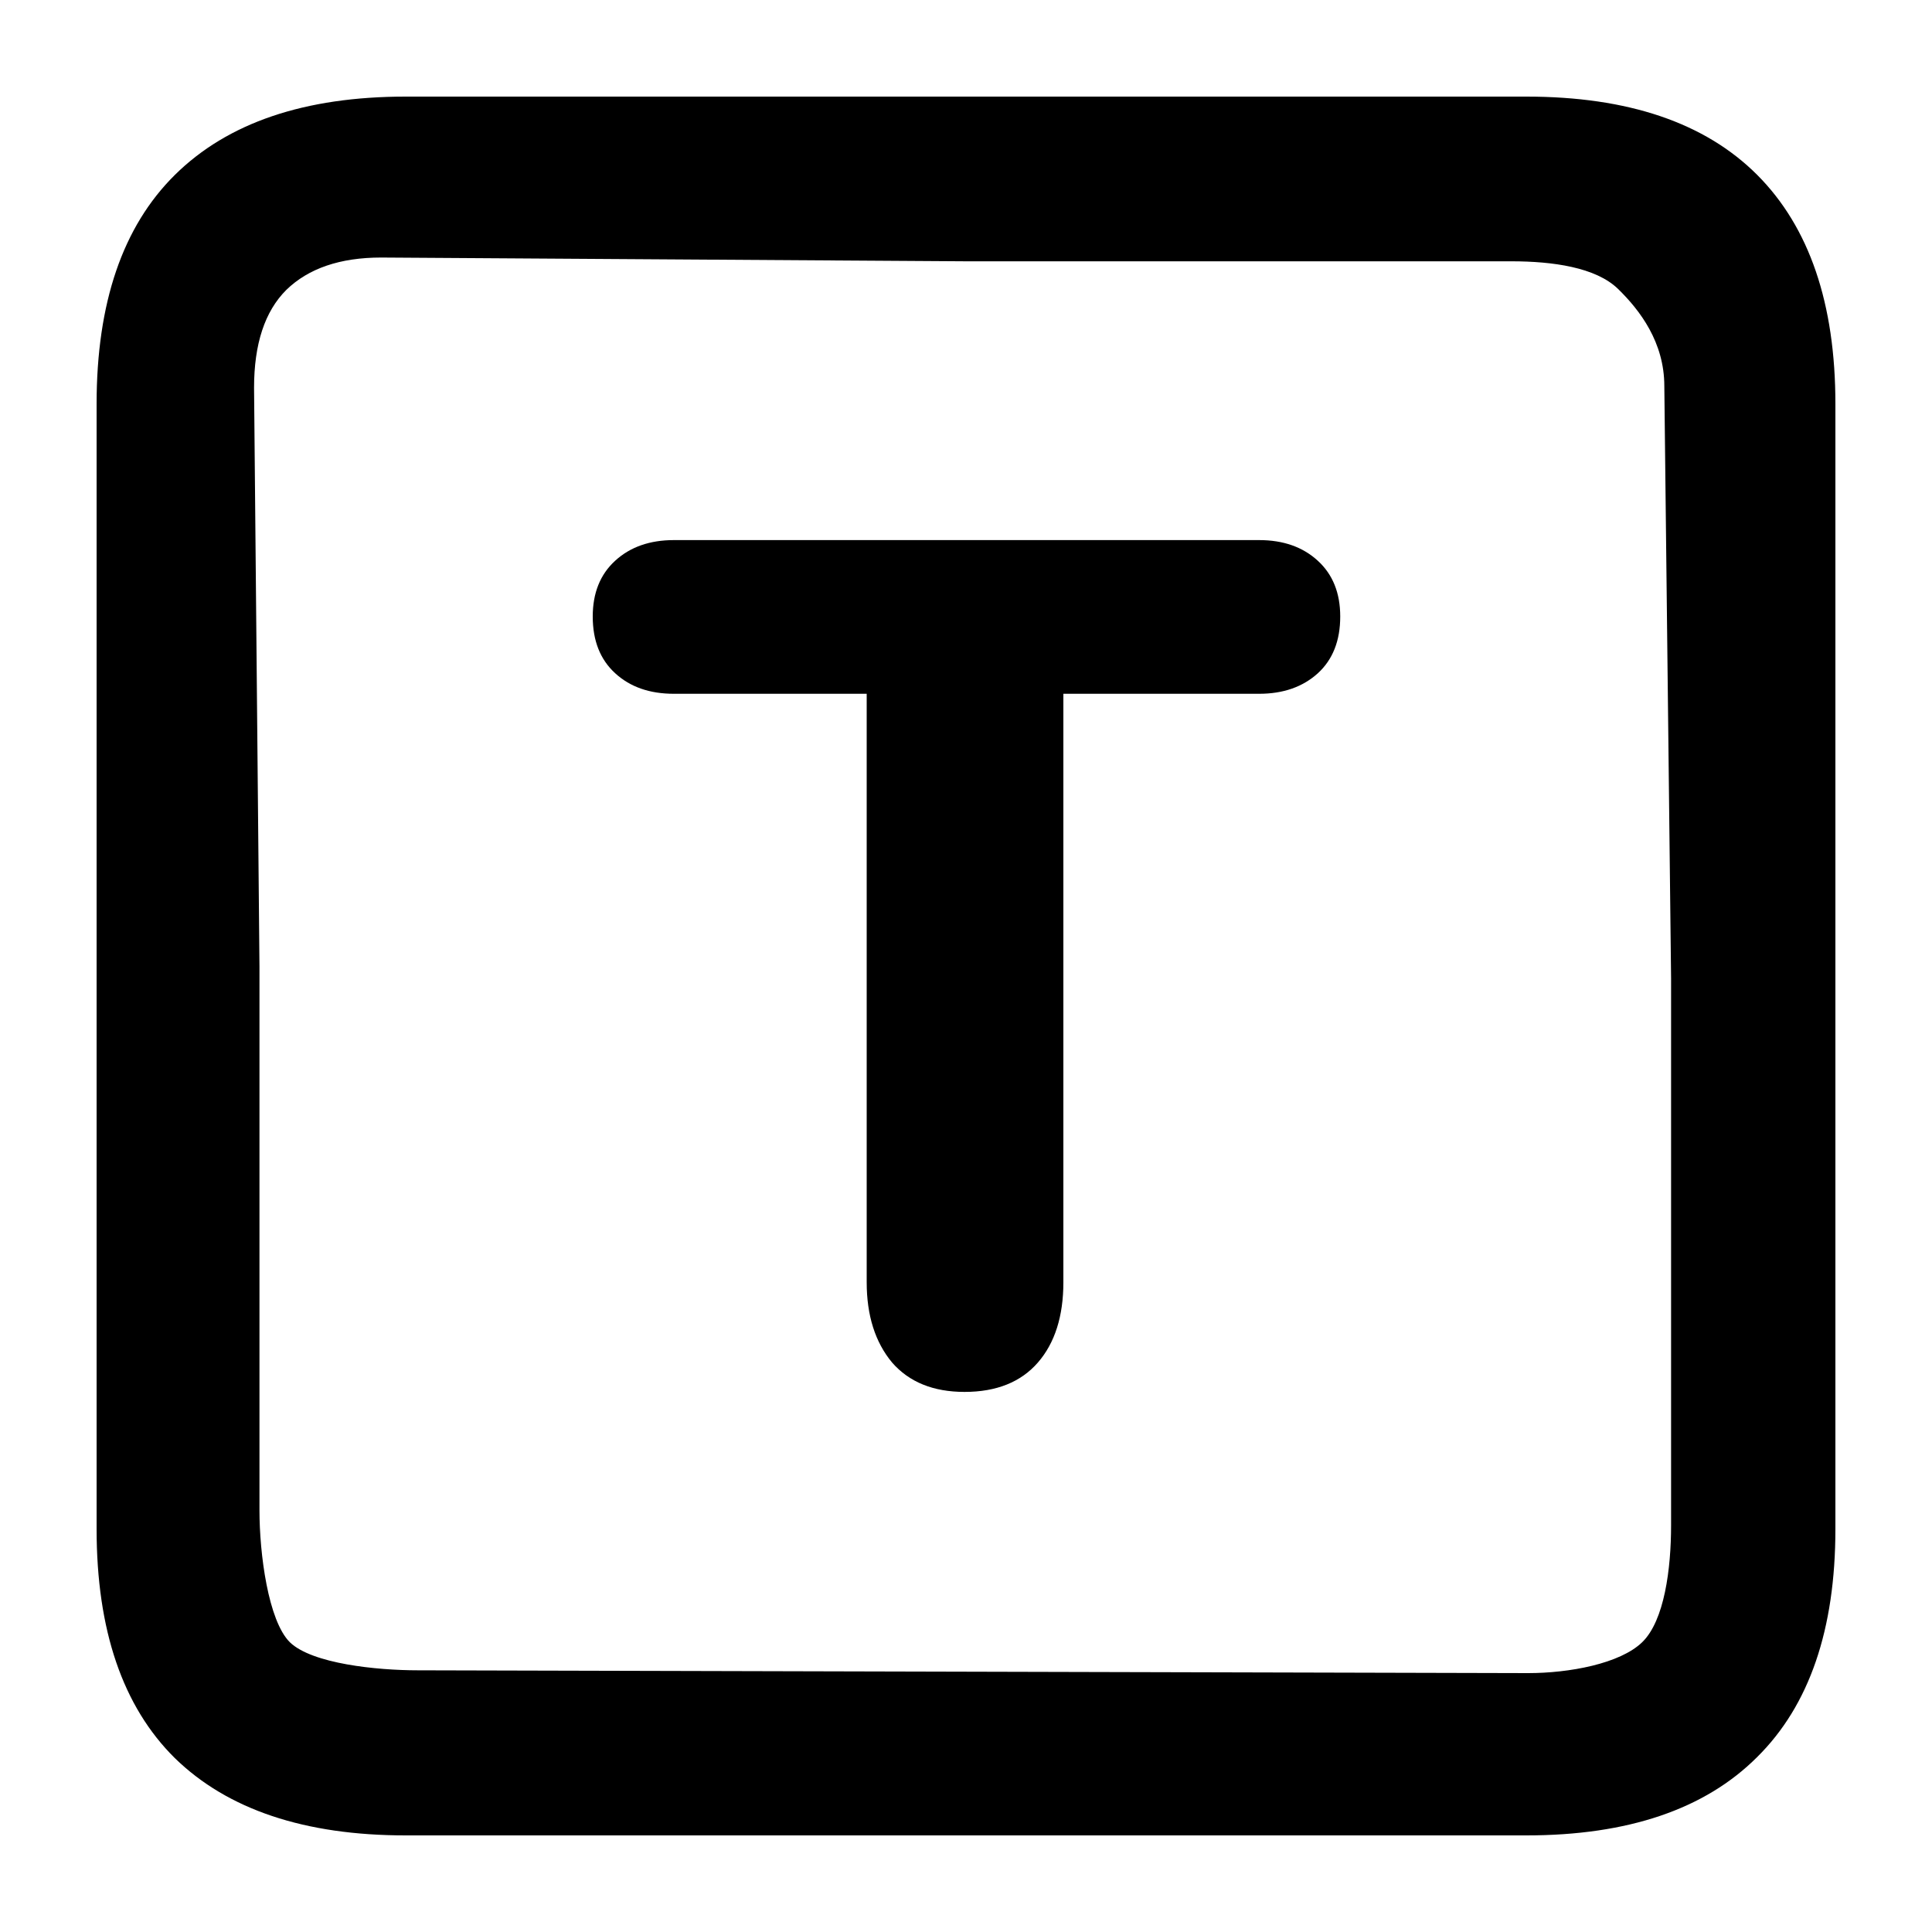
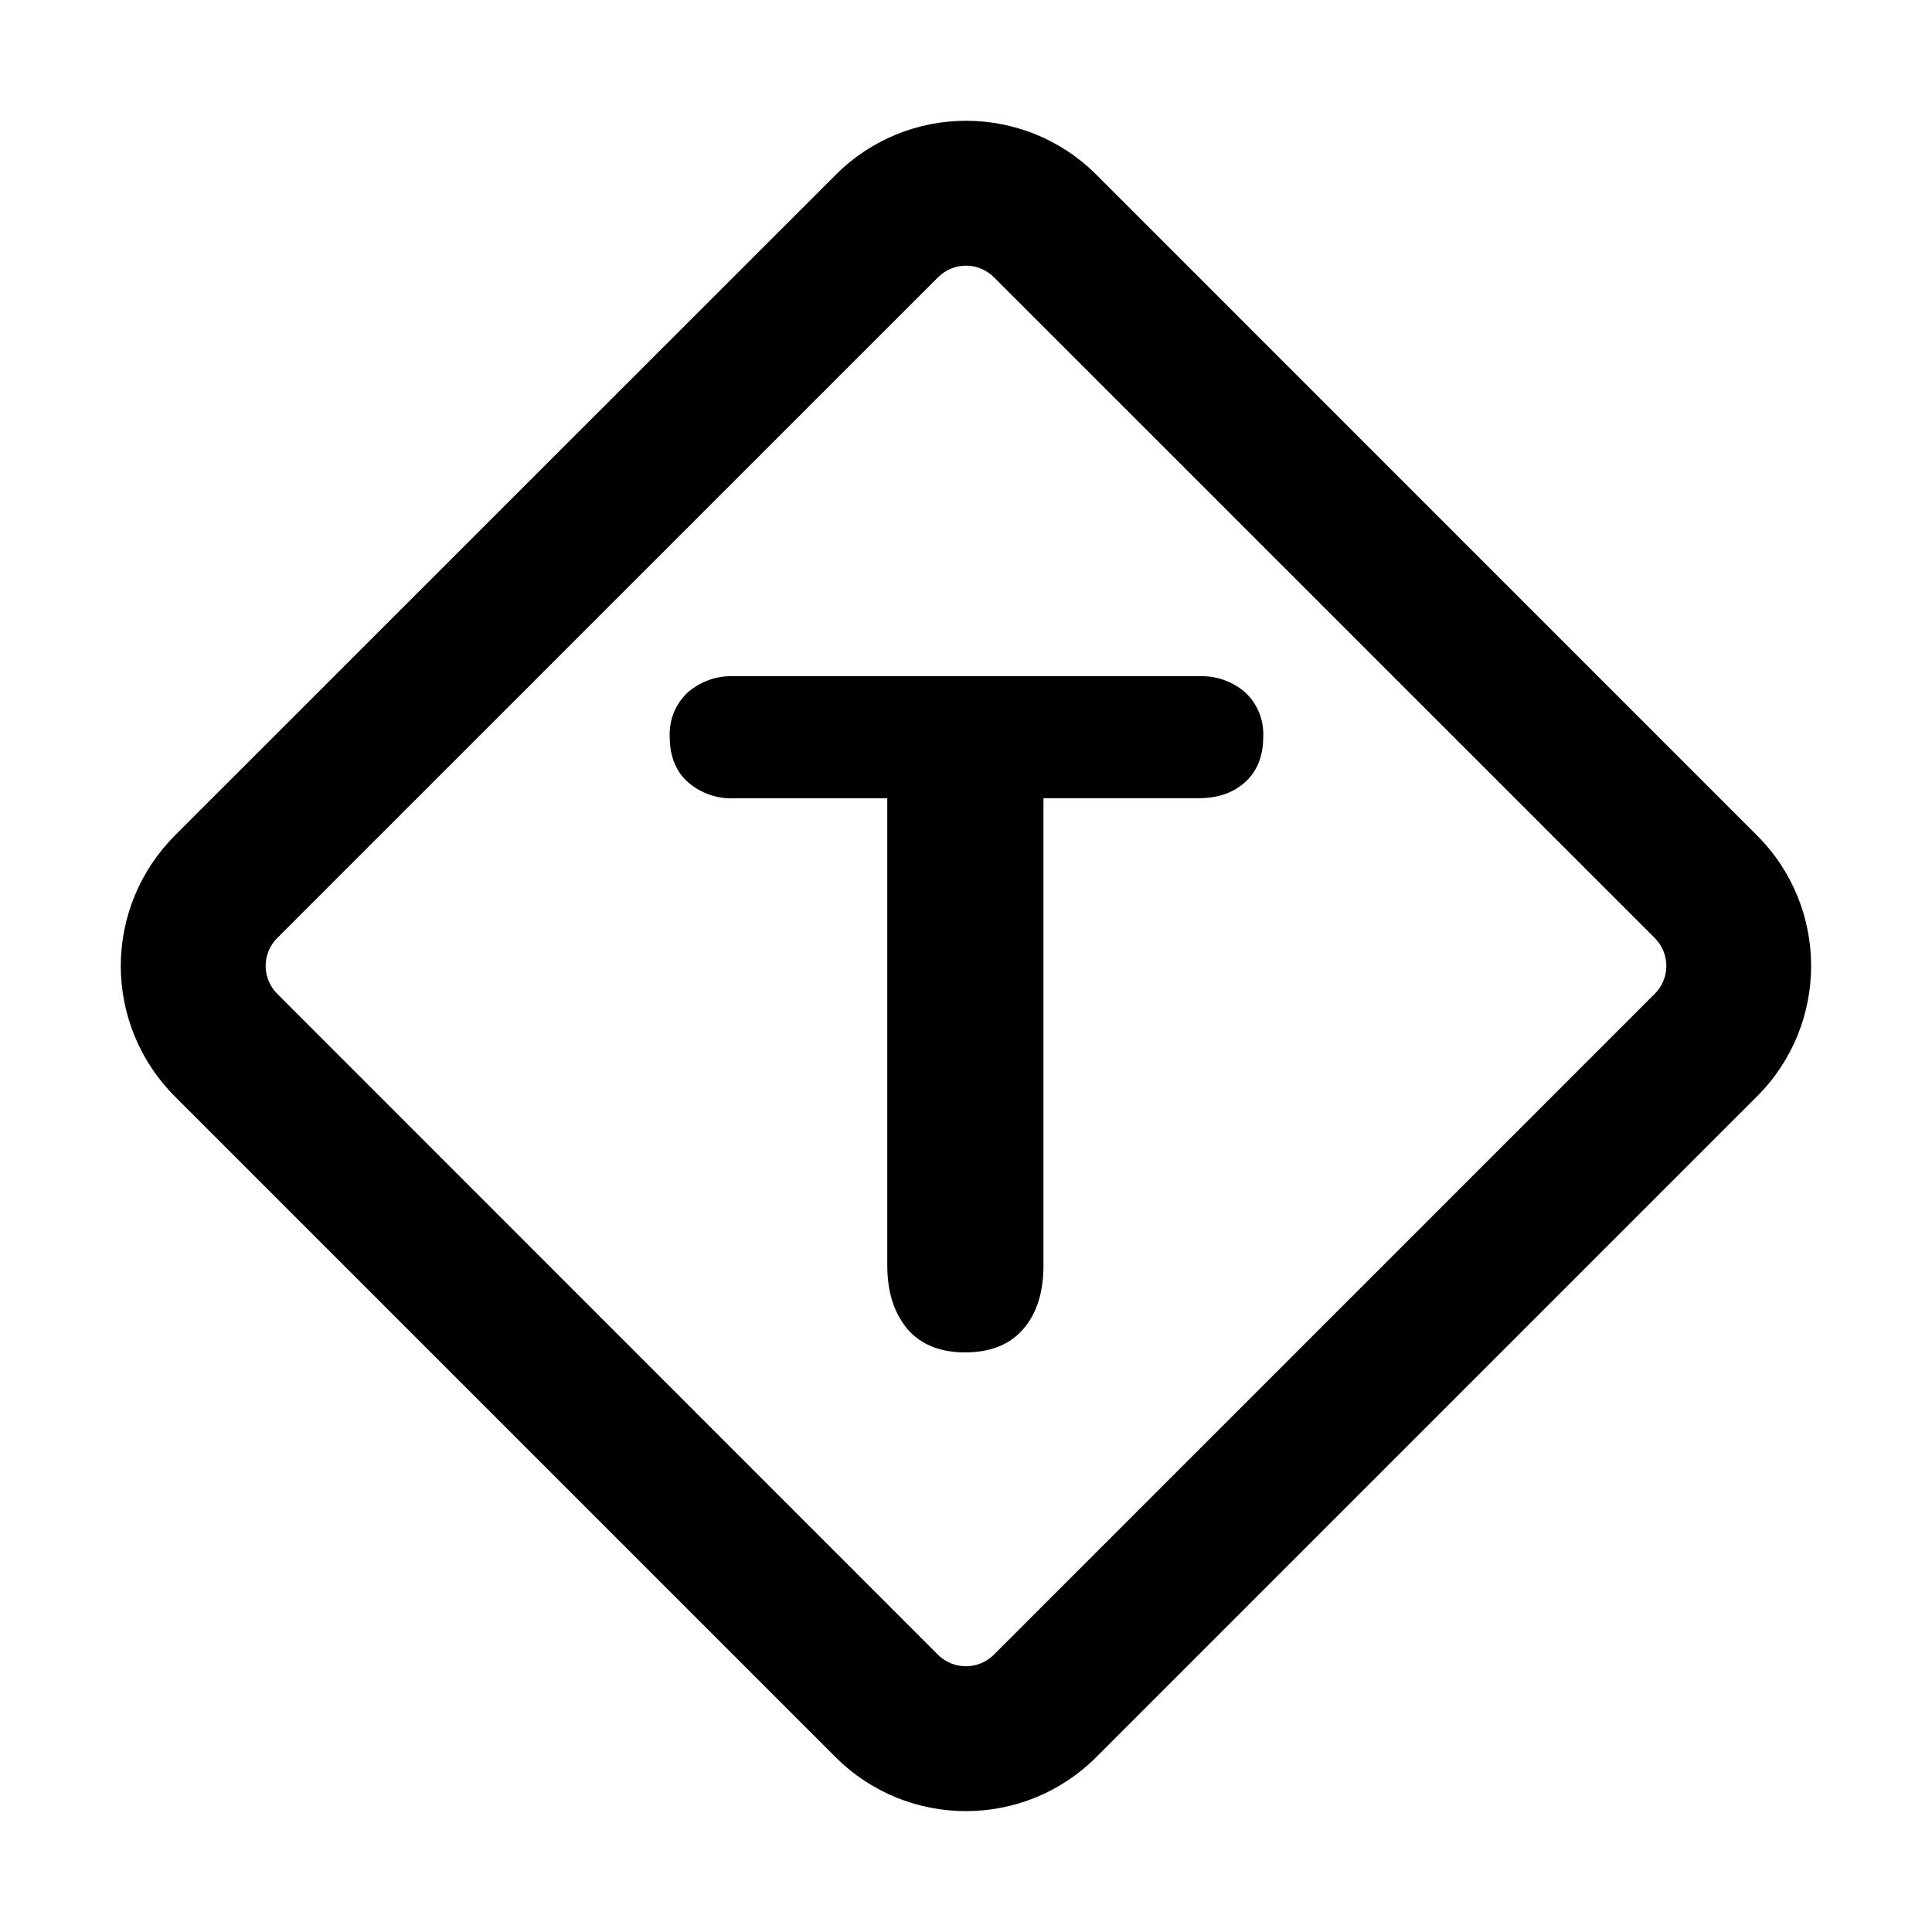
<svg xmlns="http://www.w3.org/2000/svg" width="20" height="20" fill="currentColor" viewBox="0 0 20 20">
-   <g class="template-20px">
-     <path fill="none" d="M1.81 18.2c.547.533 1.344.8 2.39.8h11.6c1.053 0 1.85-.27 2.39-.81.54-.535.81-1.322.81-2.362V4.182c0-1.04-.27-1.83-.81-2.371C17.65 1.27 16.853 1 15.8 1H4.2c-1.046 0-1.843.27-2.39.81C1.27 2.346 1 3.136 1 4.183v11.646c0 1.047.27 1.838.81 2.371Z" class="secondary" />
-     <path d="M4.2 19c-1.046 0-1.843-.267-2.39-.8-.54-.534-.81-1.325-.81-2.372V4.182c0-1.047.27-1.837.81-2.371C2.357 1.27 3.154 1 4.2 1h11.6c1.053 0 1.85.27 2.39.81.54.541.81 1.332.81 2.372v11.646c0 1.04-.27 1.827-.81 2.361-.54.54-1.337.811-2.39.811H4.2Zm.125-1.709 11.494.029c.425 0 .951-.097 1.181-.32.23-.223.299-.759.299-1.211V10.13l-.07-6.133c0-.453-.251-.784-.48-1.007-.23-.223-.676-.285-1.102-.285H10l-6.054-.039c-.425 0-.753.112-.982.335-.223.222-.334.56-.334 1.013l.056 5.991v5.63c0 .453.091 1.142.314 1.365.23.223.9.291 1.325.291Zm5.66-2.882c-.324 0-.574-.102-.75-.304-.175-.21-.263-.487-.263-.831V7.182H6.976c-.25 0-.452-.07-.607-.212-.156-.142-.233-.338-.233-.588 0-.243.077-.436.233-.578.155-.142.358-.213.607-.213h6.058c.25 0 .452.071.607.213.156.142.233.335.233.578 0 .25-.077.446-.232.588-.156.141-.358.212-.608.212h-2.026v6.092c0 .351-.088.628-.263.83-.176.203-.43.305-.76.305Z" class="Icon" />
-   </g>
+   <path fill-rule="evenodd" d="M9.711 2.87 2.87 9.71a.408.408 0 0 0 0 .578l6.84 6.842a.41.41 0 0 0 .578 0l6.842-6.842a.408.408 0 0 0 0-.578l-6.841-6.84a.408.408 0 0 0-.578 0ZM1.81 8.65a1.908 1.908 0 0 0 0 2.7l6.84 6.84a1.908 1.908 0 0 0 2.698 0l6.842-6.842a1.908 1.908 0 0 0 0-2.698l-6.84-6.841a1.908 1.908 0 0 0-2.698 0L1.809 8.65Z" clip-rule="evenodd" />
+   <path d="M9.394 13.759c.14.16.338.241.595.241.263 0 .464-.08.603-.241.14-.161.21-.381.21-.66V8.263h1.607c.199 0 .36-.056.483-.169.123-.112.185-.268.185-.466a.59.59 0 0 0-.185-.459A.687.687 0 0 0 12.41 7H7.6a.687.687 0 0 0-.482.169.59.59 0 0 0-.185.459c0 .198.062.354.185.466a.687.687 0 0 0 .483.17h1.584v4.835c0 .274.07.493.209.66Z" />
</svg>
